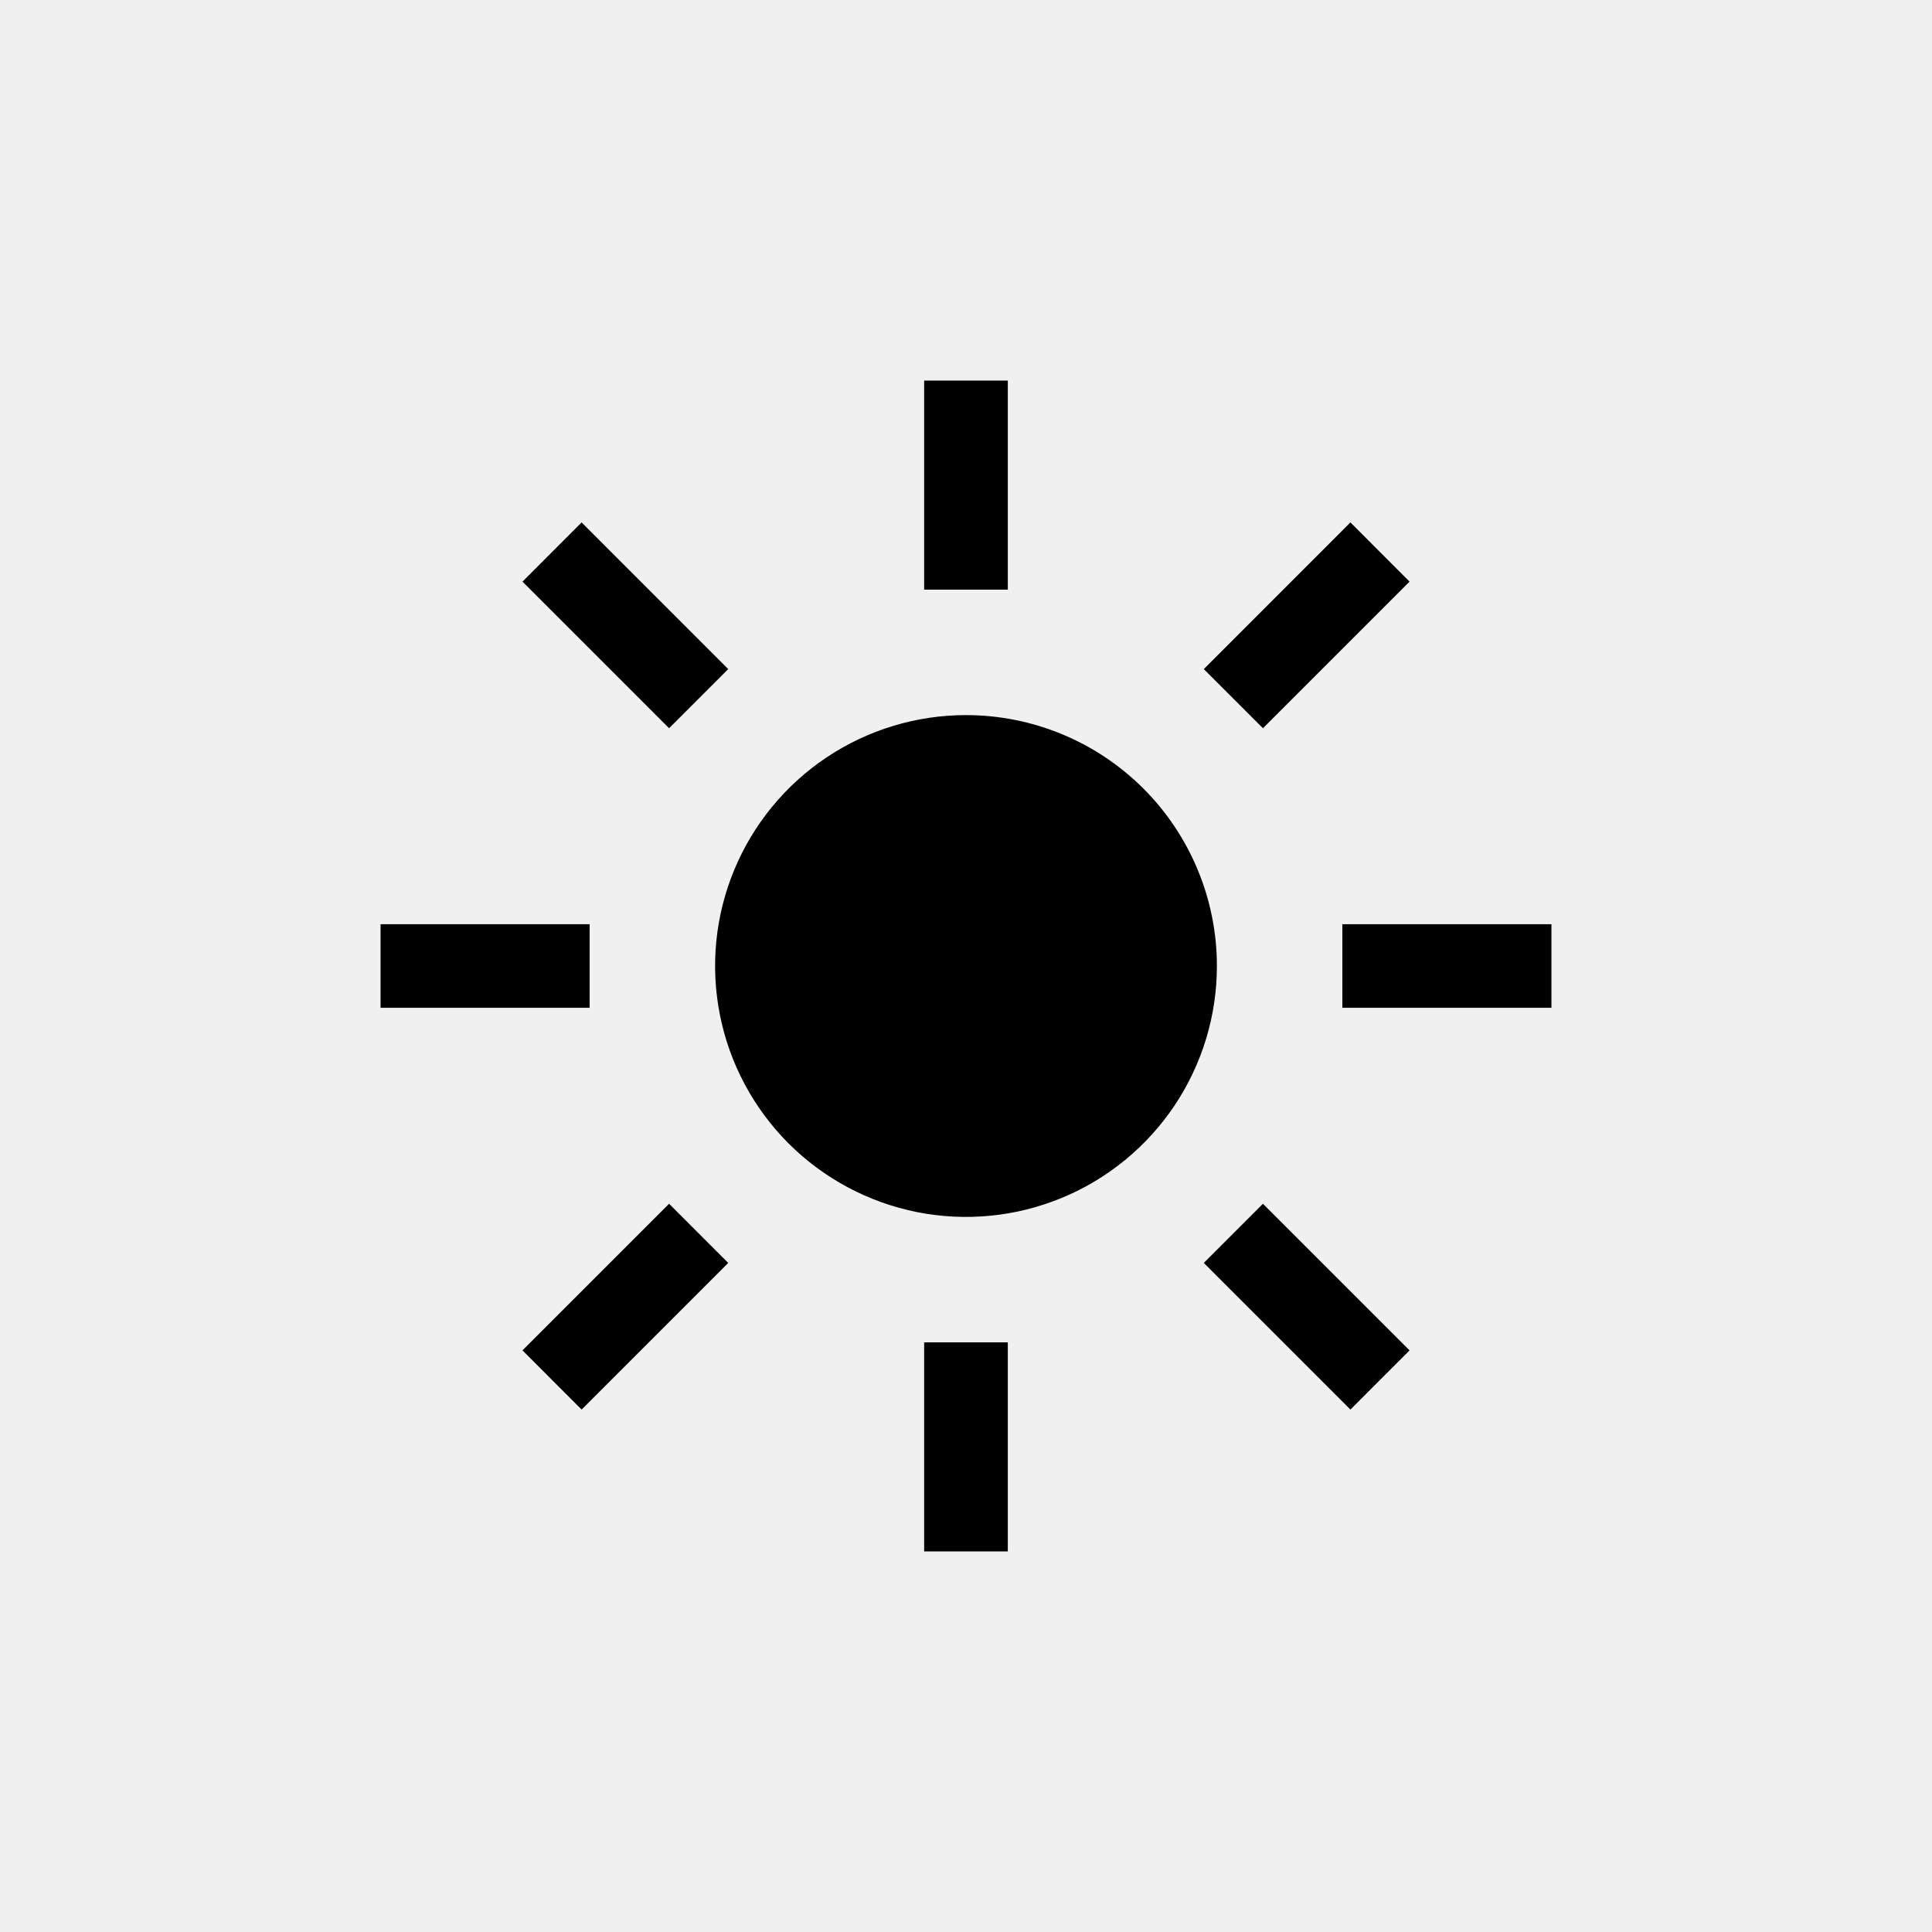
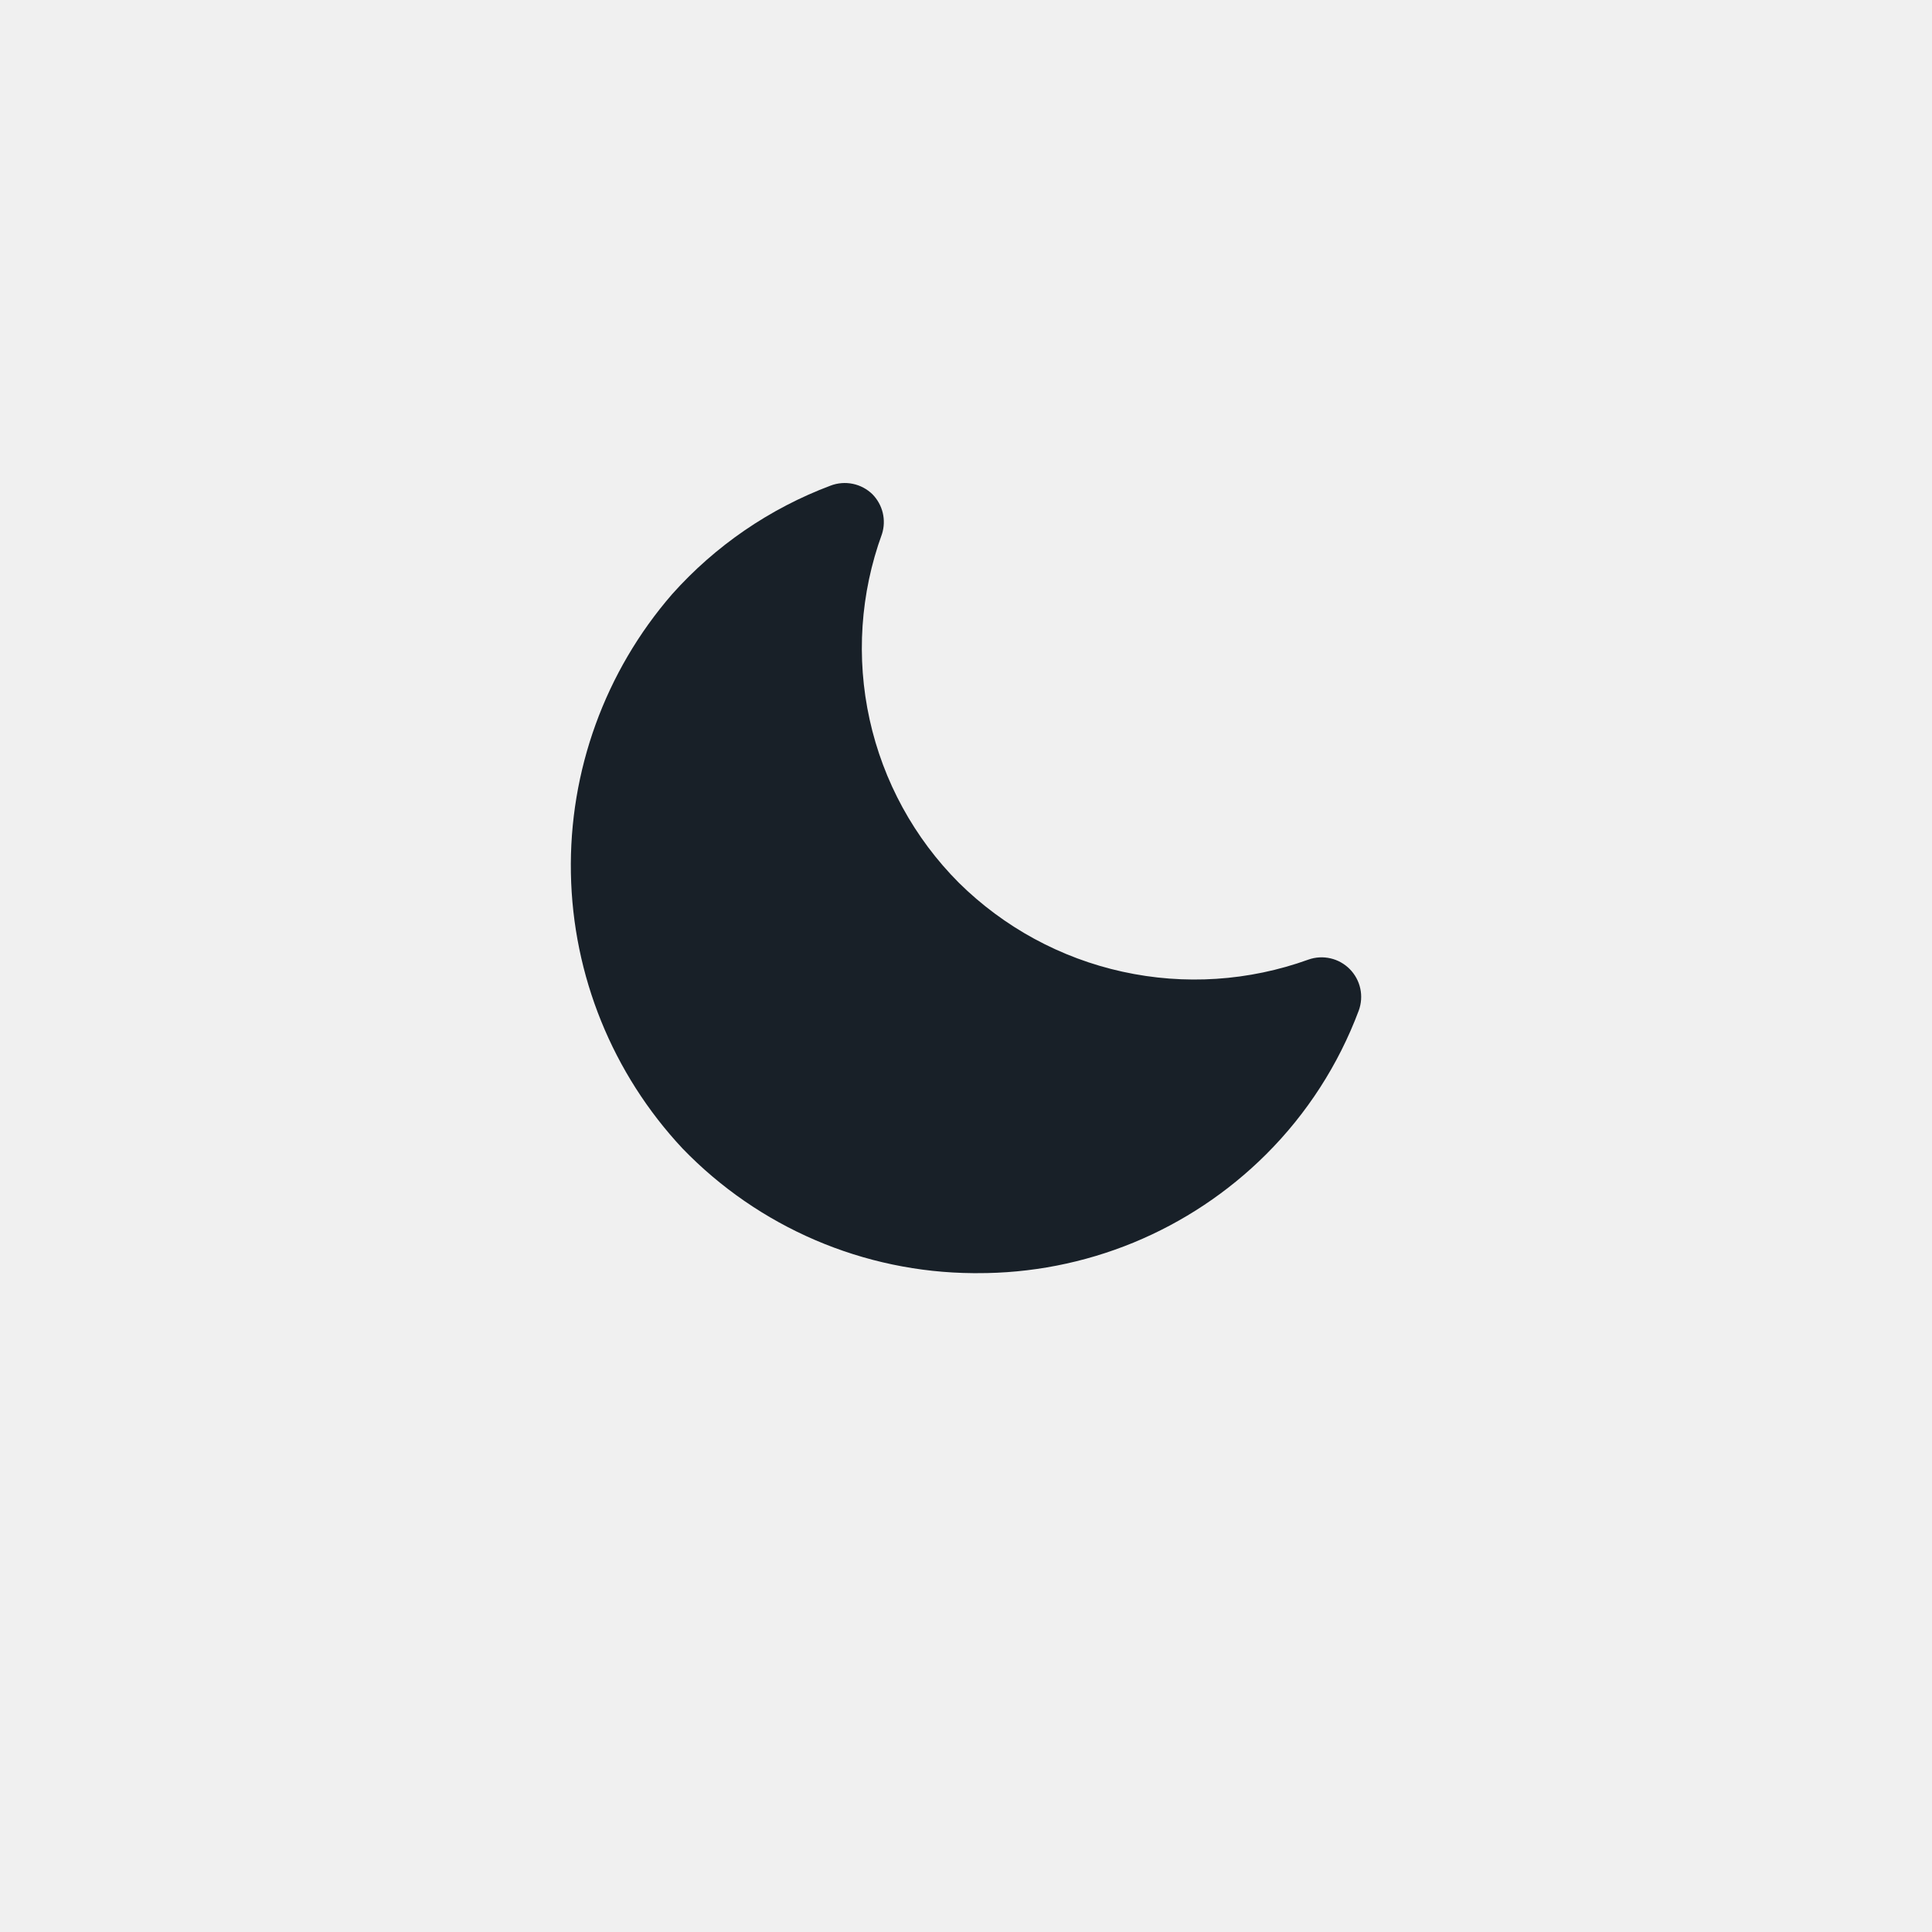
<svg xmlns="http://www.w3.org/2000/svg" width="44" height="44" viewBox="0 0 44 44" fill="none">
-   <g clip-path="url(#clip0)">
-     <path fill-rule="evenodd" clip-rule="evenodd" d="M21.047 8.667H22.952V13.429H21.047V8.667ZM27.416 15.238L30.755 11.898L32.102 13.246L28.763 16.585L27.416 15.238ZM35.333 21.048H30.571V22.952H35.333V21.048ZM27.416 28.762L28.763 27.415L32.102 30.754L30.755 32.102L27.416 28.762ZM22.952 30.571H21.047V35.333H22.952V30.571ZM11.899 30.754L15.238 27.415L16.585 28.763L13.246 32.102L11.899 30.754ZM13.429 21.048H8.667V22.952H13.429V21.048ZM11.899 13.246L13.246 11.898L16.585 15.238L15.238 16.585L11.899 13.246ZM18.825 17.249C19.765 16.621 20.87 16.286 22 16.286C23.516 16.286 24.969 16.888 26.041 17.959C27.112 19.031 27.714 20.485 27.714 22C27.714 23.13 27.379 24.235 26.751 25.175C26.123 26.114 25.231 26.847 24.187 27.279C23.143 27.712 21.994 27.825 20.885 27.605C19.777 27.384 18.759 26.84 17.959 26.041C17.16 25.241 16.616 24.223 16.396 23.115C16.175 22.006 16.288 20.857 16.721 19.813C17.153 18.769 17.886 17.877 18.825 17.249Z" fill="black" />
-   </g>
-   <defs>
-     <clipPath id="clip0">
-       <rect width="32" height="32" fill="white" transform="translate(6 6)" />
-     </clipPath>
-   </defs>
+   <path d="M22.252 28.995H22.161C20.925 28.986 19.702 28.73 18.566 28.242C17.429 27.754 16.402 27.045 15.543 26.155C13.95 24.452 13.045 22.219 13.002 19.888C12.958 17.557 13.78 15.292 15.308 13.531C16.293 12.428 17.531 11.58 18.915 11.06C19.077 10.998 19.253 10.984 19.422 11.019C19.592 11.054 19.747 11.137 19.871 11.258C19.985 11.375 20.066 11.521 20.104 11.679C20.142 11.838 20.136 12.004 20.087 12.16C19.593 13.514 19.495 14.98 19.805 16.387C20.115 17.794 20.82 19.084 21.837 20.104C22.863 21.118 24.156 21.821 25.565 22.13C26.974 22.44 28.442 22.344 29.799 21.854C29.96 21.797 30.135 21.787 30.302 21.826C30.468 21.864 30.621 21.95 30.741 22.072C30.861 22.194 30.944 22.347 30.98 22.515C31.016 22.682 31.003 22.856 30.944 23.017C30.483 24.247 29.764 25.363 28.834 26.29C27.969 27.152 26.942 27.835 25.813 28.3C24.683 28.764 23.473 29 22.252 28.995V28.995Z" fill="#182028" />
</svg>
